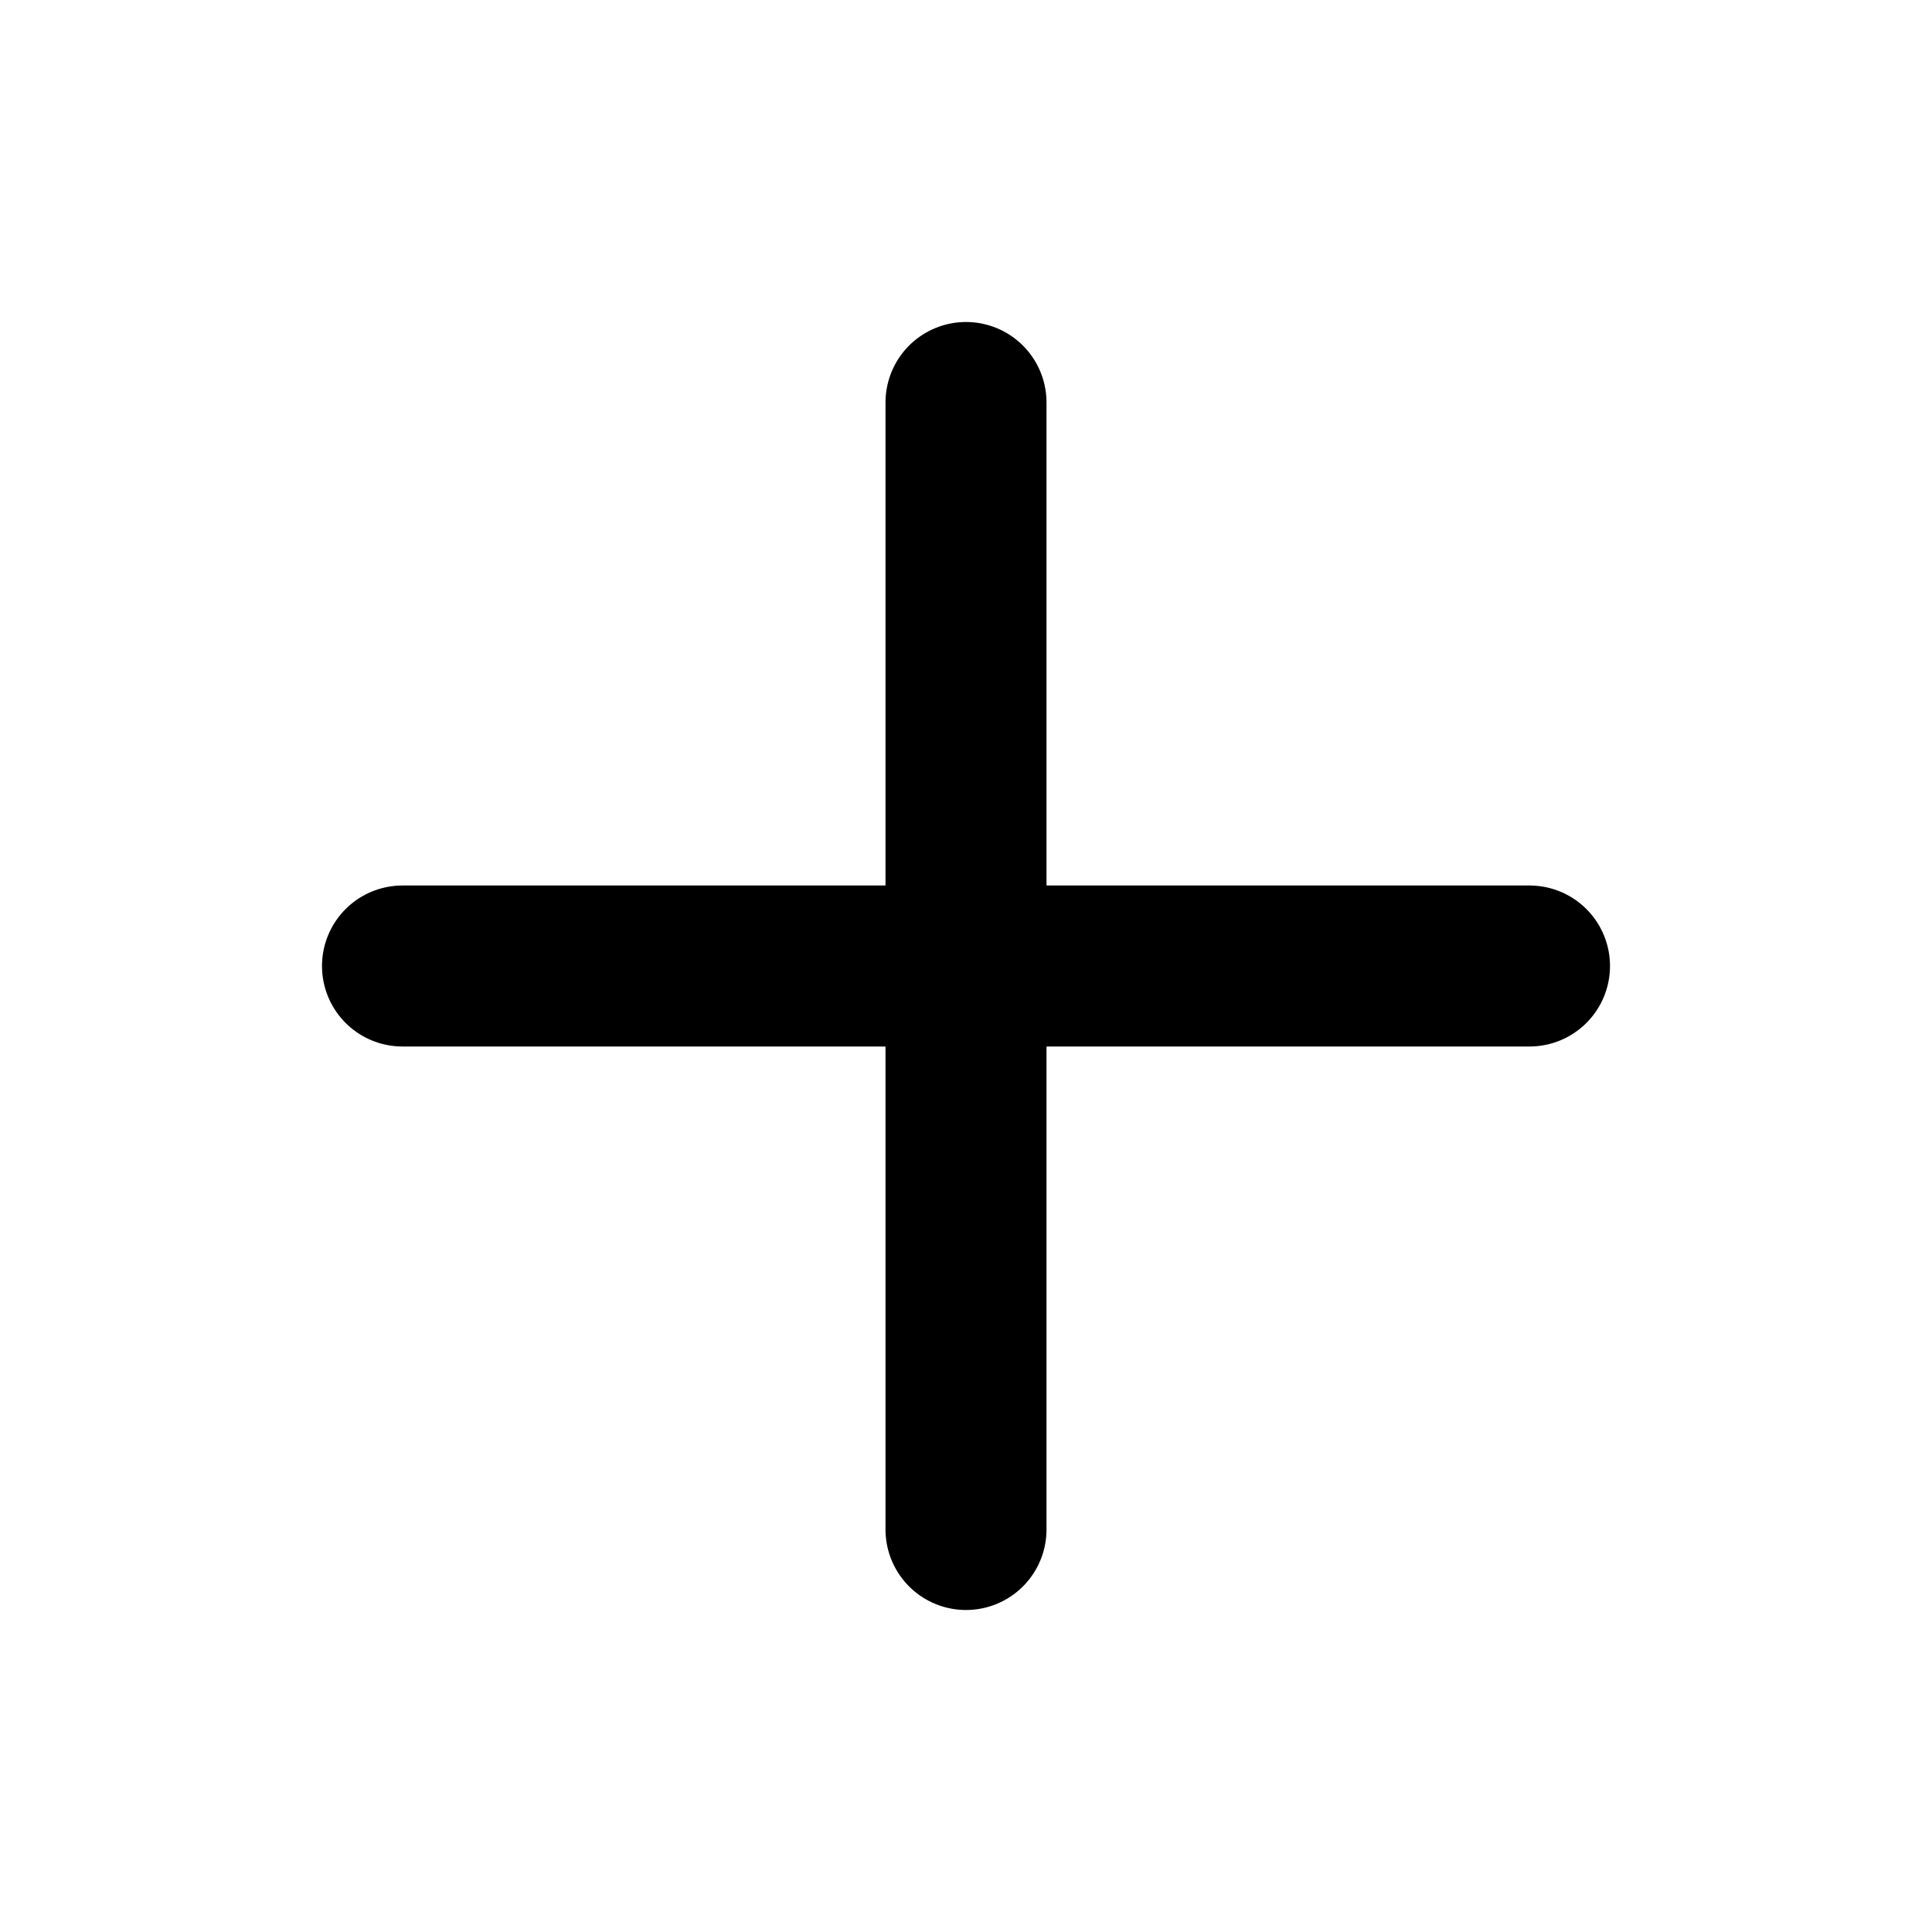
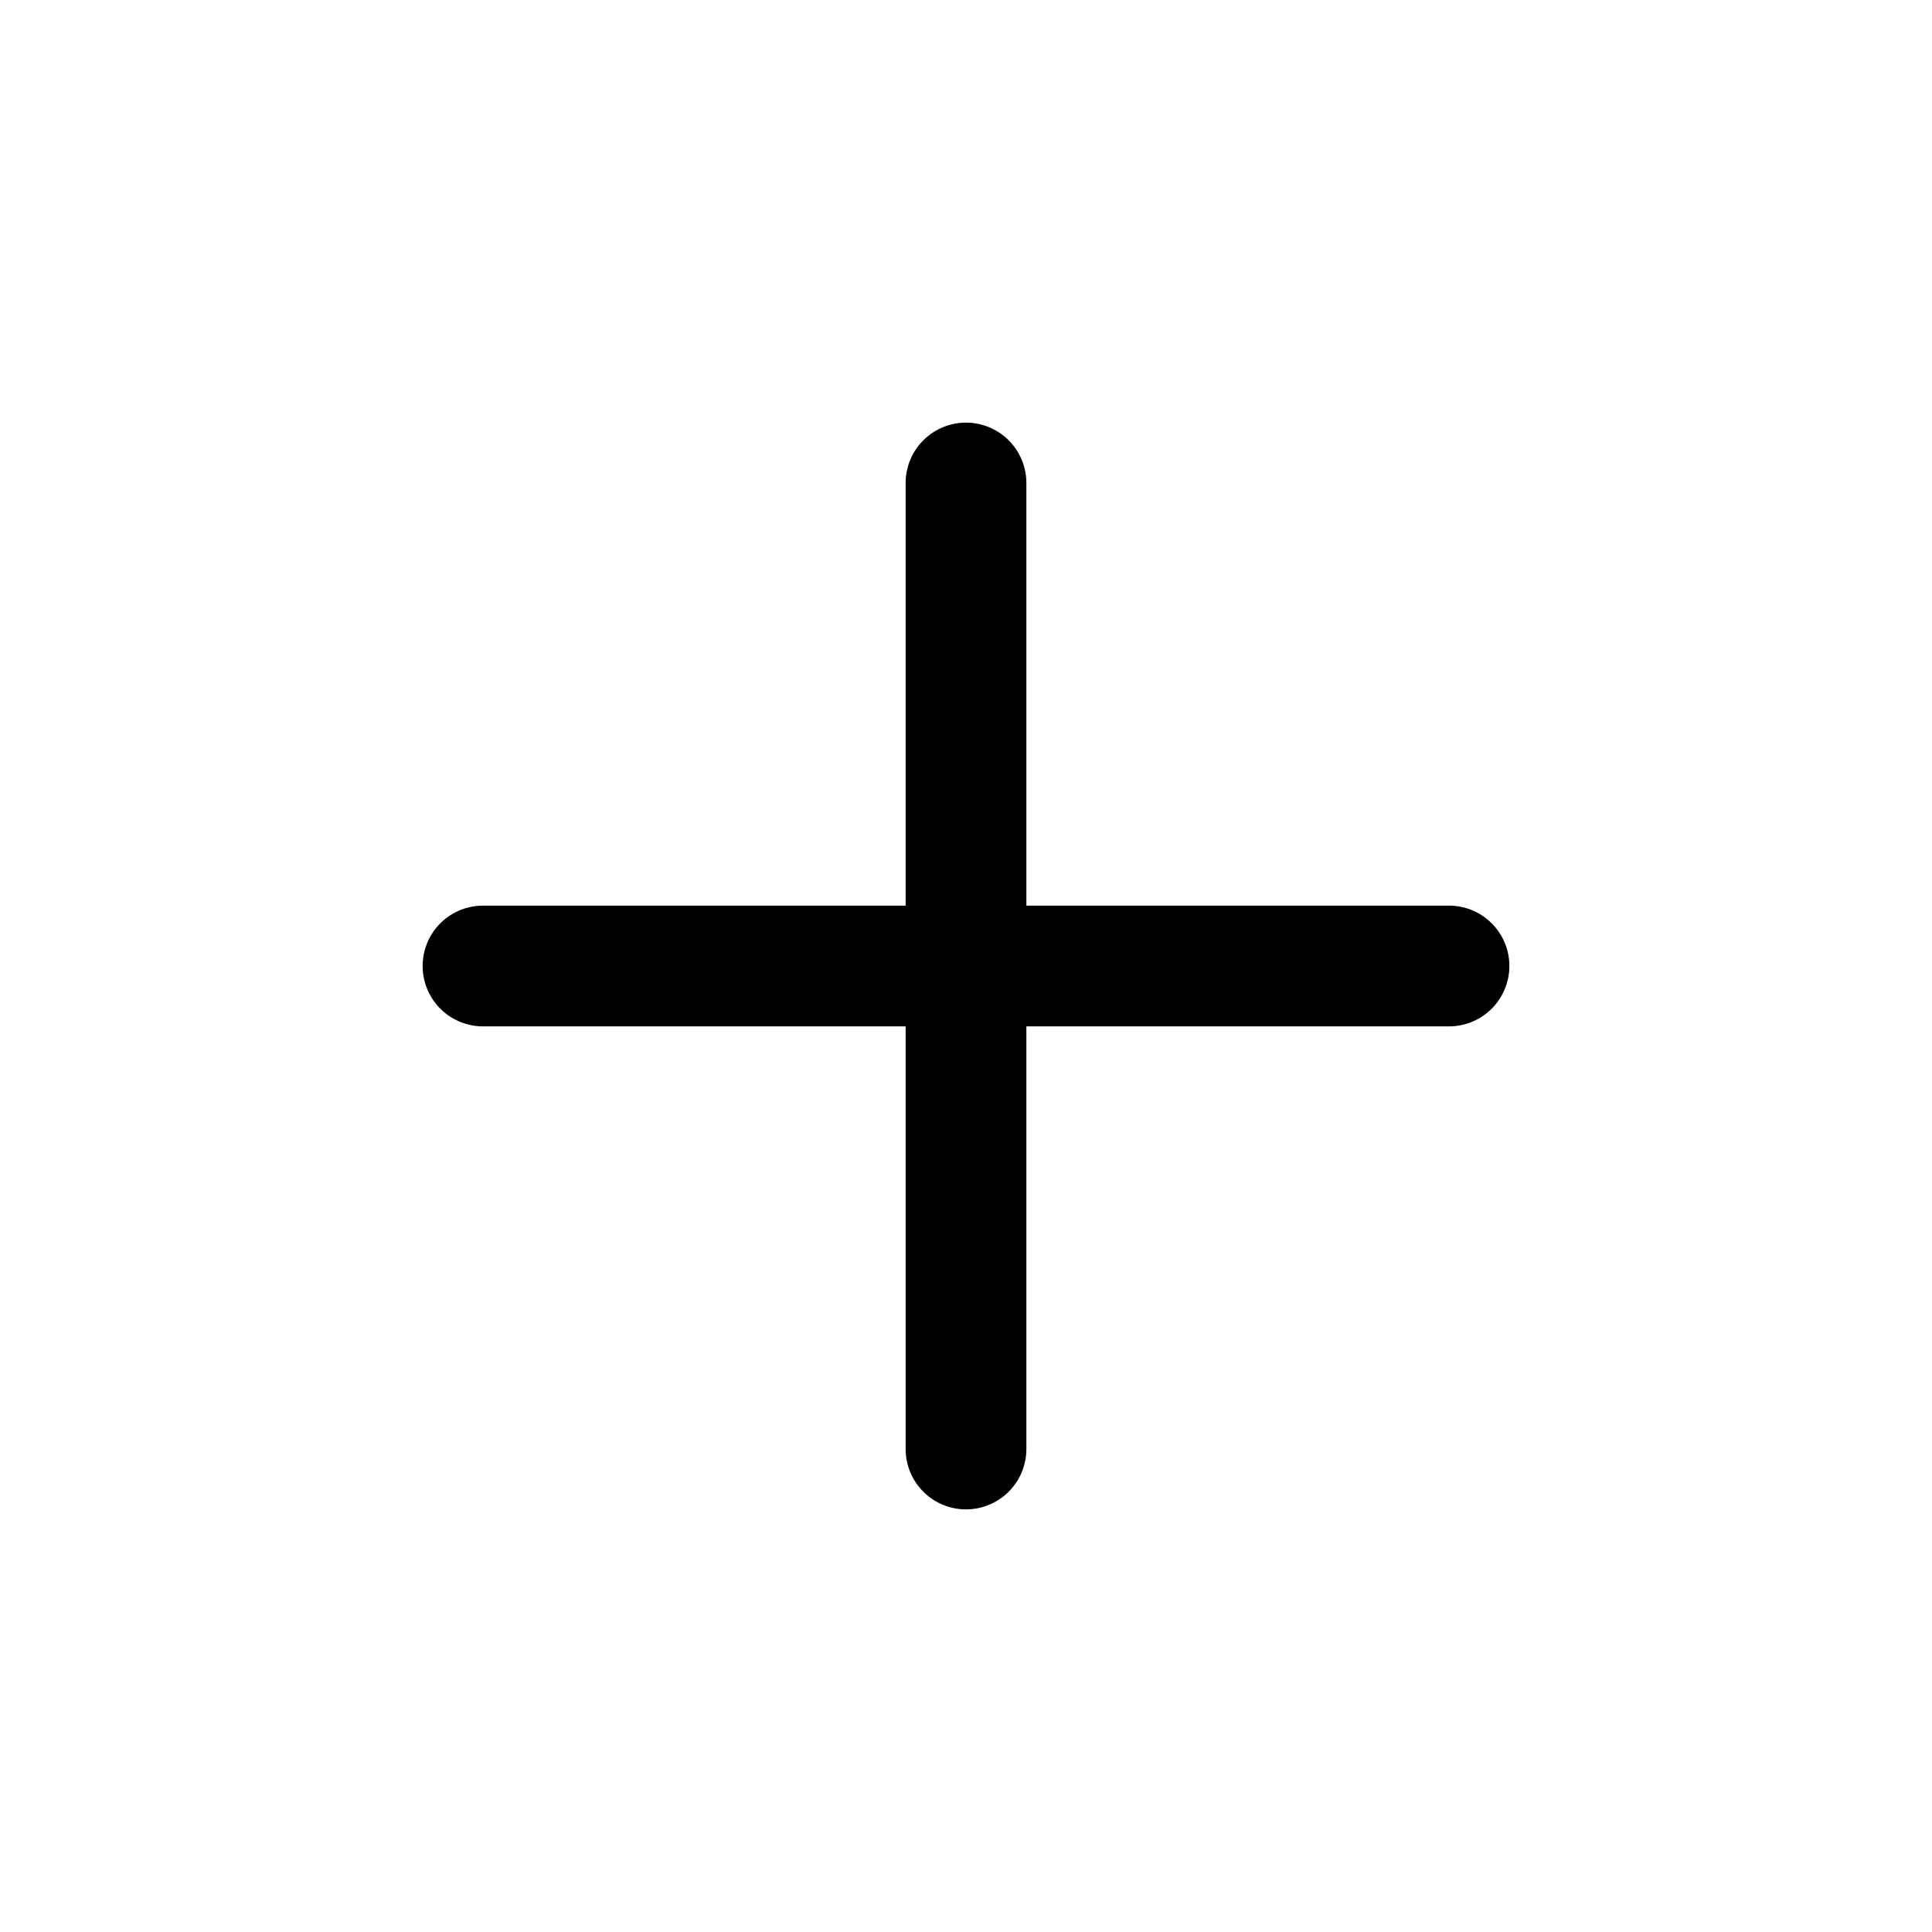
- <svg xmlns="http://www.w3.org/2000/svg" width="24" height="24" viewBox="0 0 24 24" fill="none" stroke="currentColor" stroke-width="2" stroke-linecap="round" stroke-linejoin="round" class="lucide lucide-plus">
-   <path d="M5 12h14" />
-   <path d="M12 5v14" />
+ <svg xmlns="http://www.w3.org/2000/svg" width="24" height="24" stroke-width="1.5" viewBox="0 0 24 24" fill="none">
+   <path d="M6 12H12M18 12H12M12 12V6M12 12V18" stroke="currentColor" stroke-linecap="round" stroke-linejoin="round" />
</svg>
